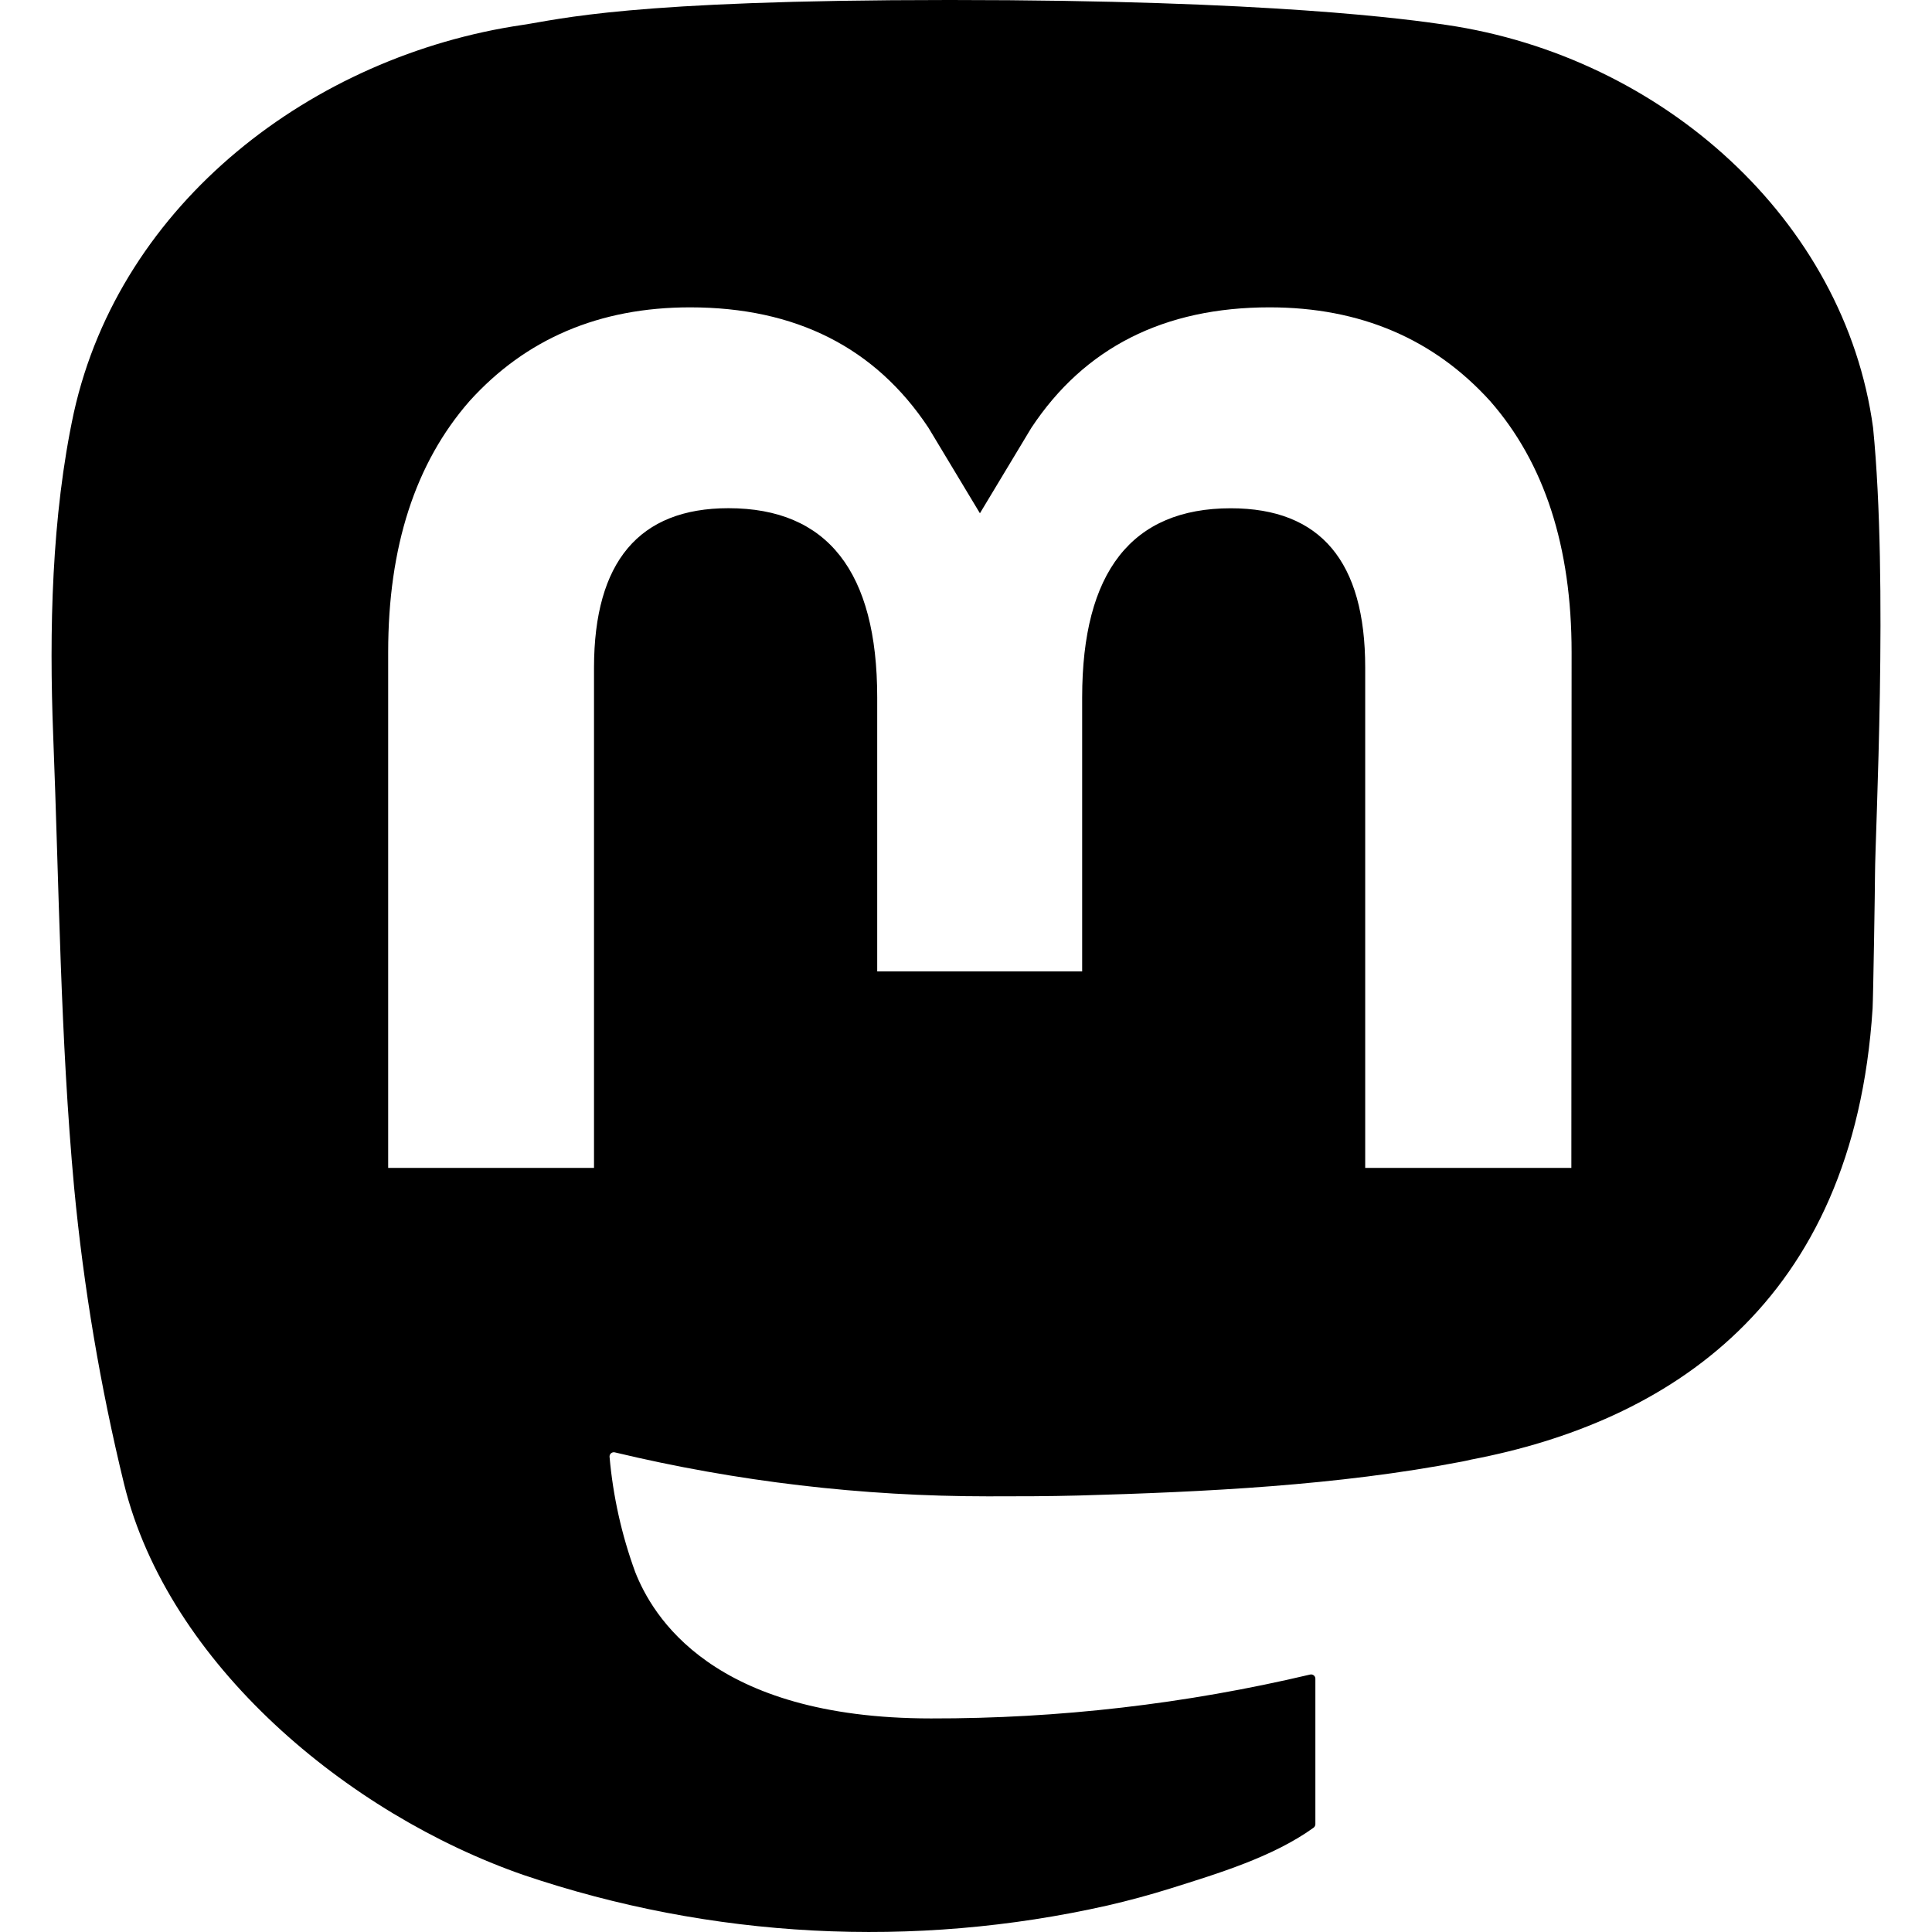
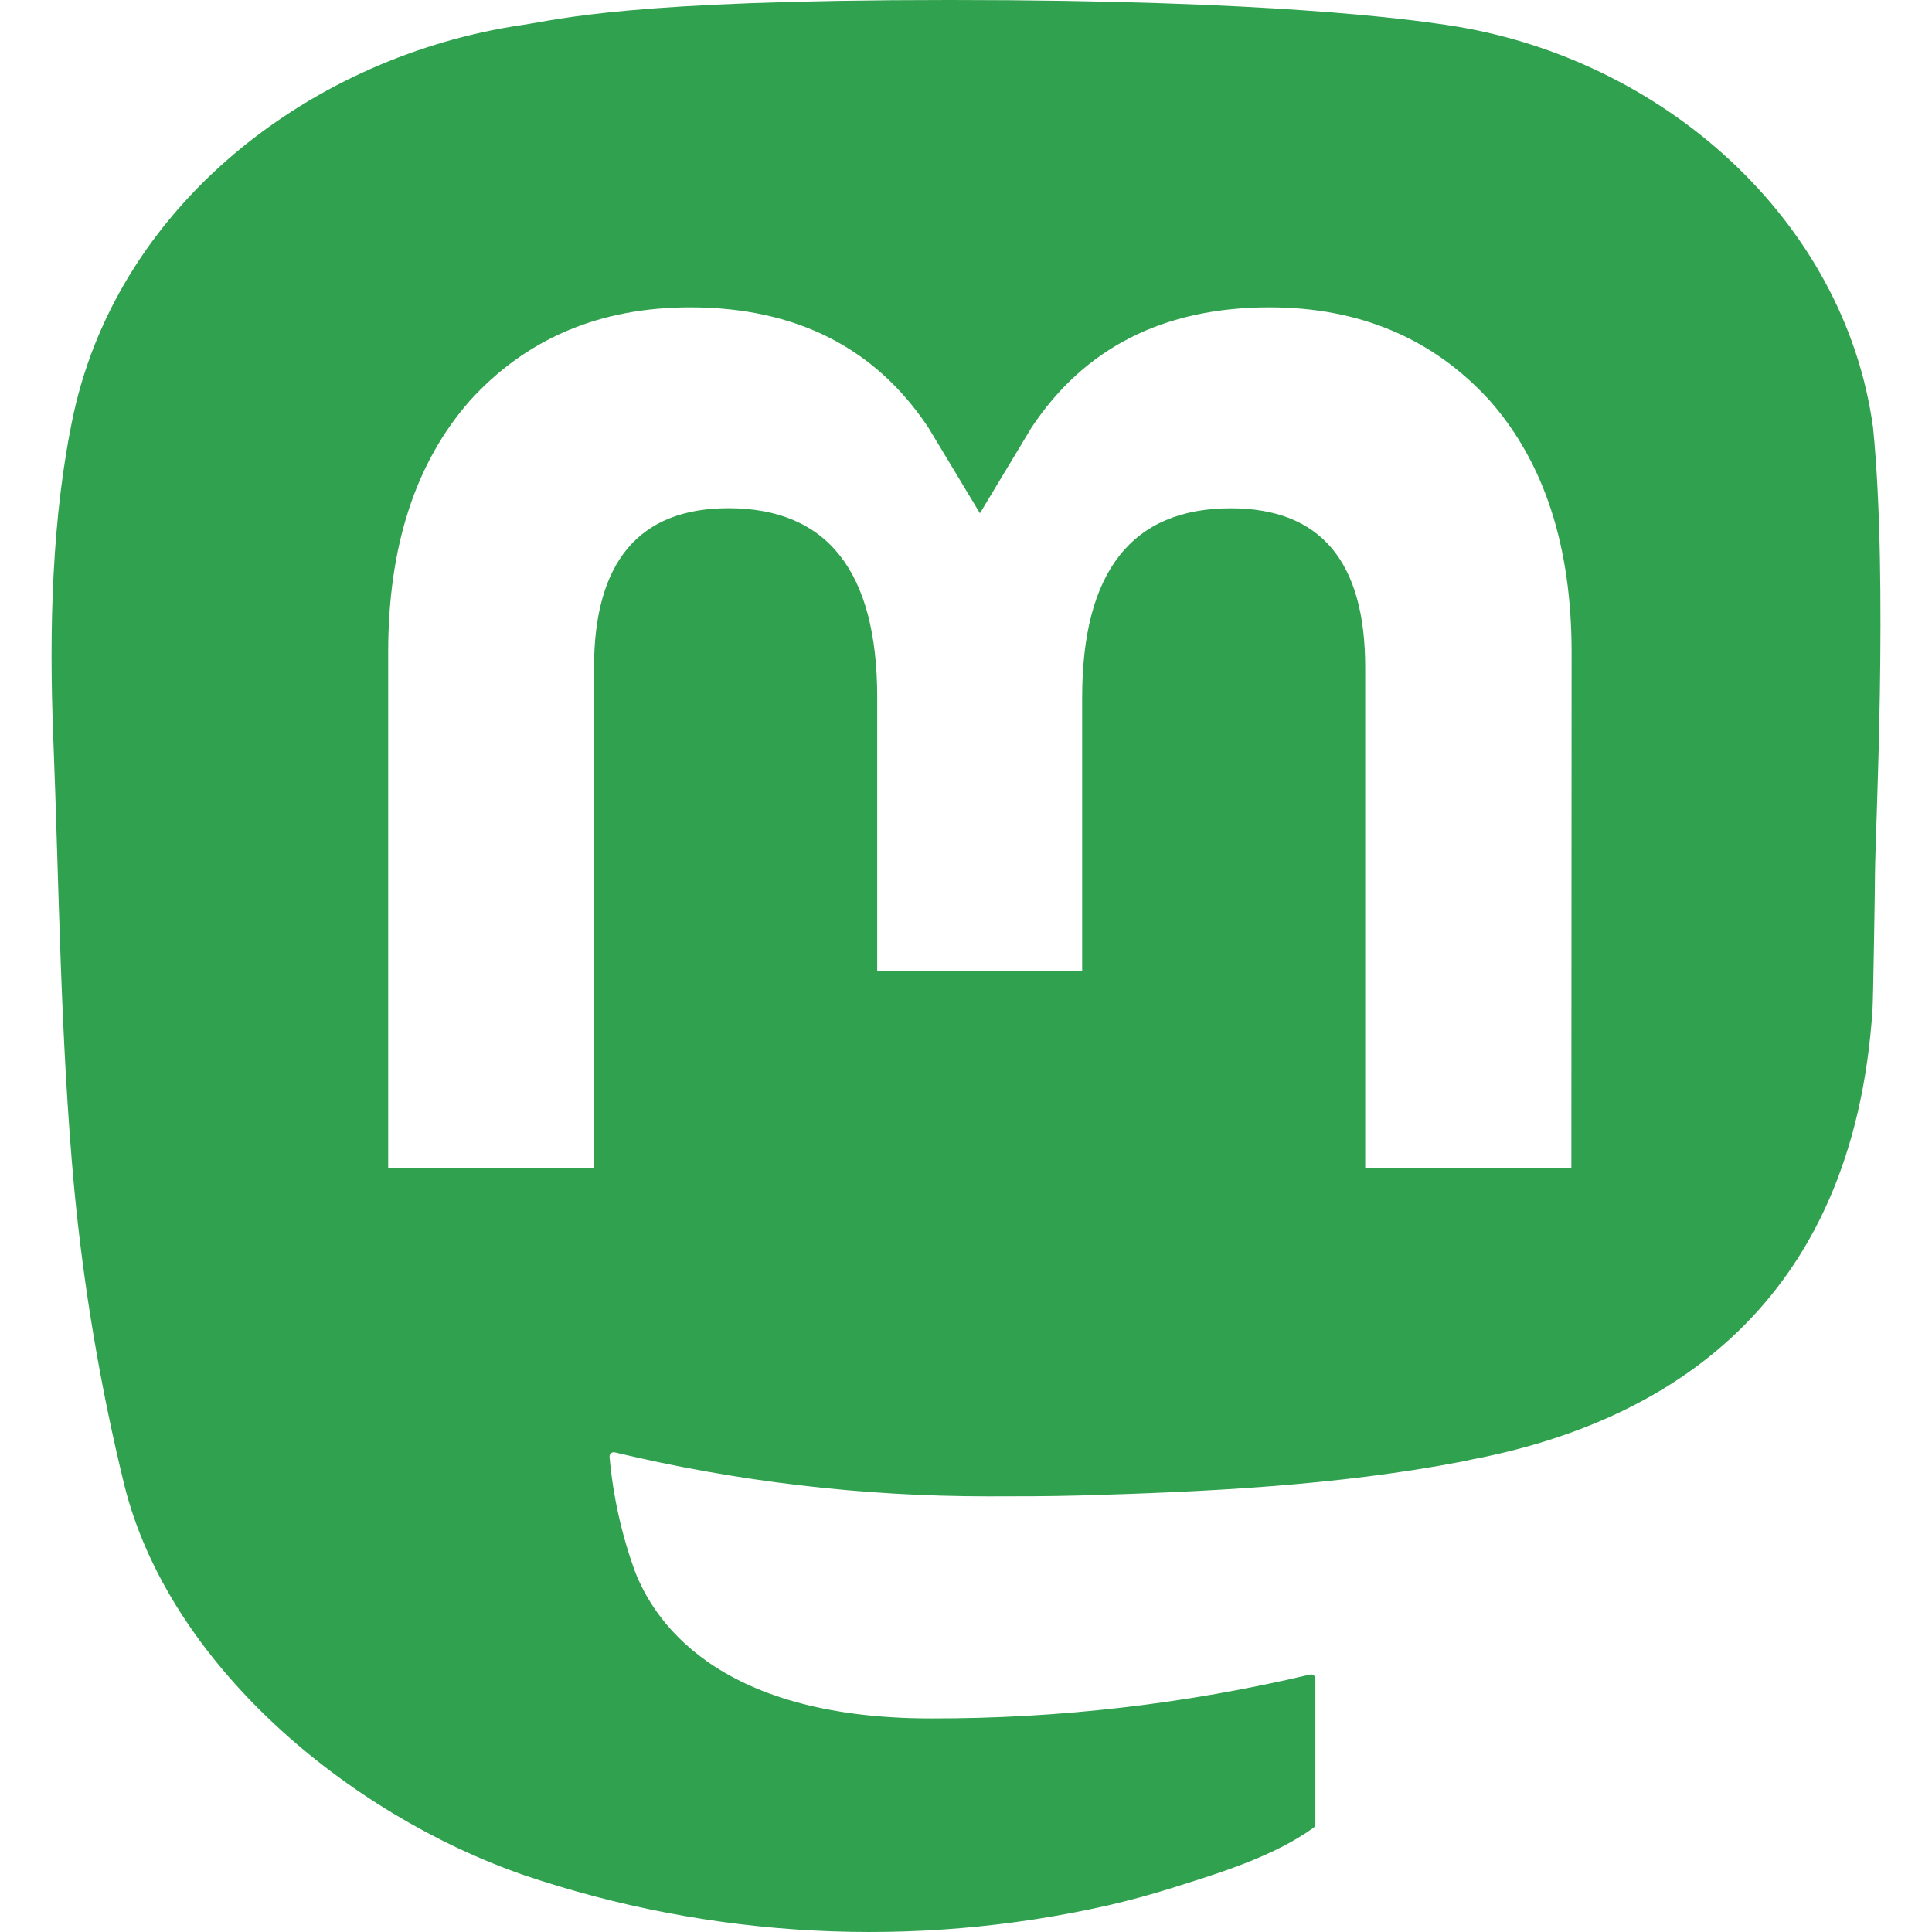
- <svg xmlns="http://www.w3.org/2000/svg" role="img" viewBox="0 0 24 24">
+ <svg xmlns="http://www.w3.org/2000/svg" fill="#30a14e" role="img" viewBox="0 0 24 24">
  <path d="M23.268 5.313c-.35-2.578-2.617-4.61-5.304-5.004C17.51.242 15.792 0 11.813 0h-.03c-3.98 0-4.835.242-5.288.309C3.882.692 1.496 2.518.917 5.127.64 6.412.61 7.837.661 9.143c.074 1.874.088 3.745.26 5.611.118 1.24.325 2.47.62 3.68.55 2.237 2.777 4.098 4.96 4.857 2.336.792 4.849.923 7.256.38.265-.061.527-.132.786-.213.585-.184 1.27-.39 1.774-.753a.057.057 0 0 0 .023-.043v-1.809a.052.052 0 0 0-.02-.041.053.053 0 0 0-.046-.01 20.282 20.282 0 0 1-4.709.545c-2.73 0-3.463-1.284-3.674-1.818a5.593 5.593 0 0 1-.319-1.433.053.053 0 0 1 .066-.054c1.517.363 3.072.546 4.632.546.376 0 .75 0 1.125-.01 1.57-.044 3.224-.124 4.768-.422.038-.008.077-.015.11-.024 2.435-.464 4.753-1.92 4.989-5.604.008-.145.03-1.52.03-1.67.002-.512.167-3.63-.024-5.545zm-3.748 9.195h-2.561V8.29c0-1.309-.55-1.976-1.67-1.976-1.23 0-1.846.79-1.846 2.35v3.403h-2.546V8.663c0-1.56-.617-2.35-1.848-2.35-1.112 0-1.668.668-1.67 1.977v6.218H4.822V8.102c0-1.31.337-2.35 1.011-3.12.696-.77 1.608-1.164 2.74-1.164 1.311 0 2.302.5 2.962 1.498l.638 1.06.638-1.06c.66-.999 1.65-1.498 2.96-1.498 1.13 0 2.043.395 2.74 1.164.675.77 1.012 1.81 1.012 3.12z" />
</svg>
